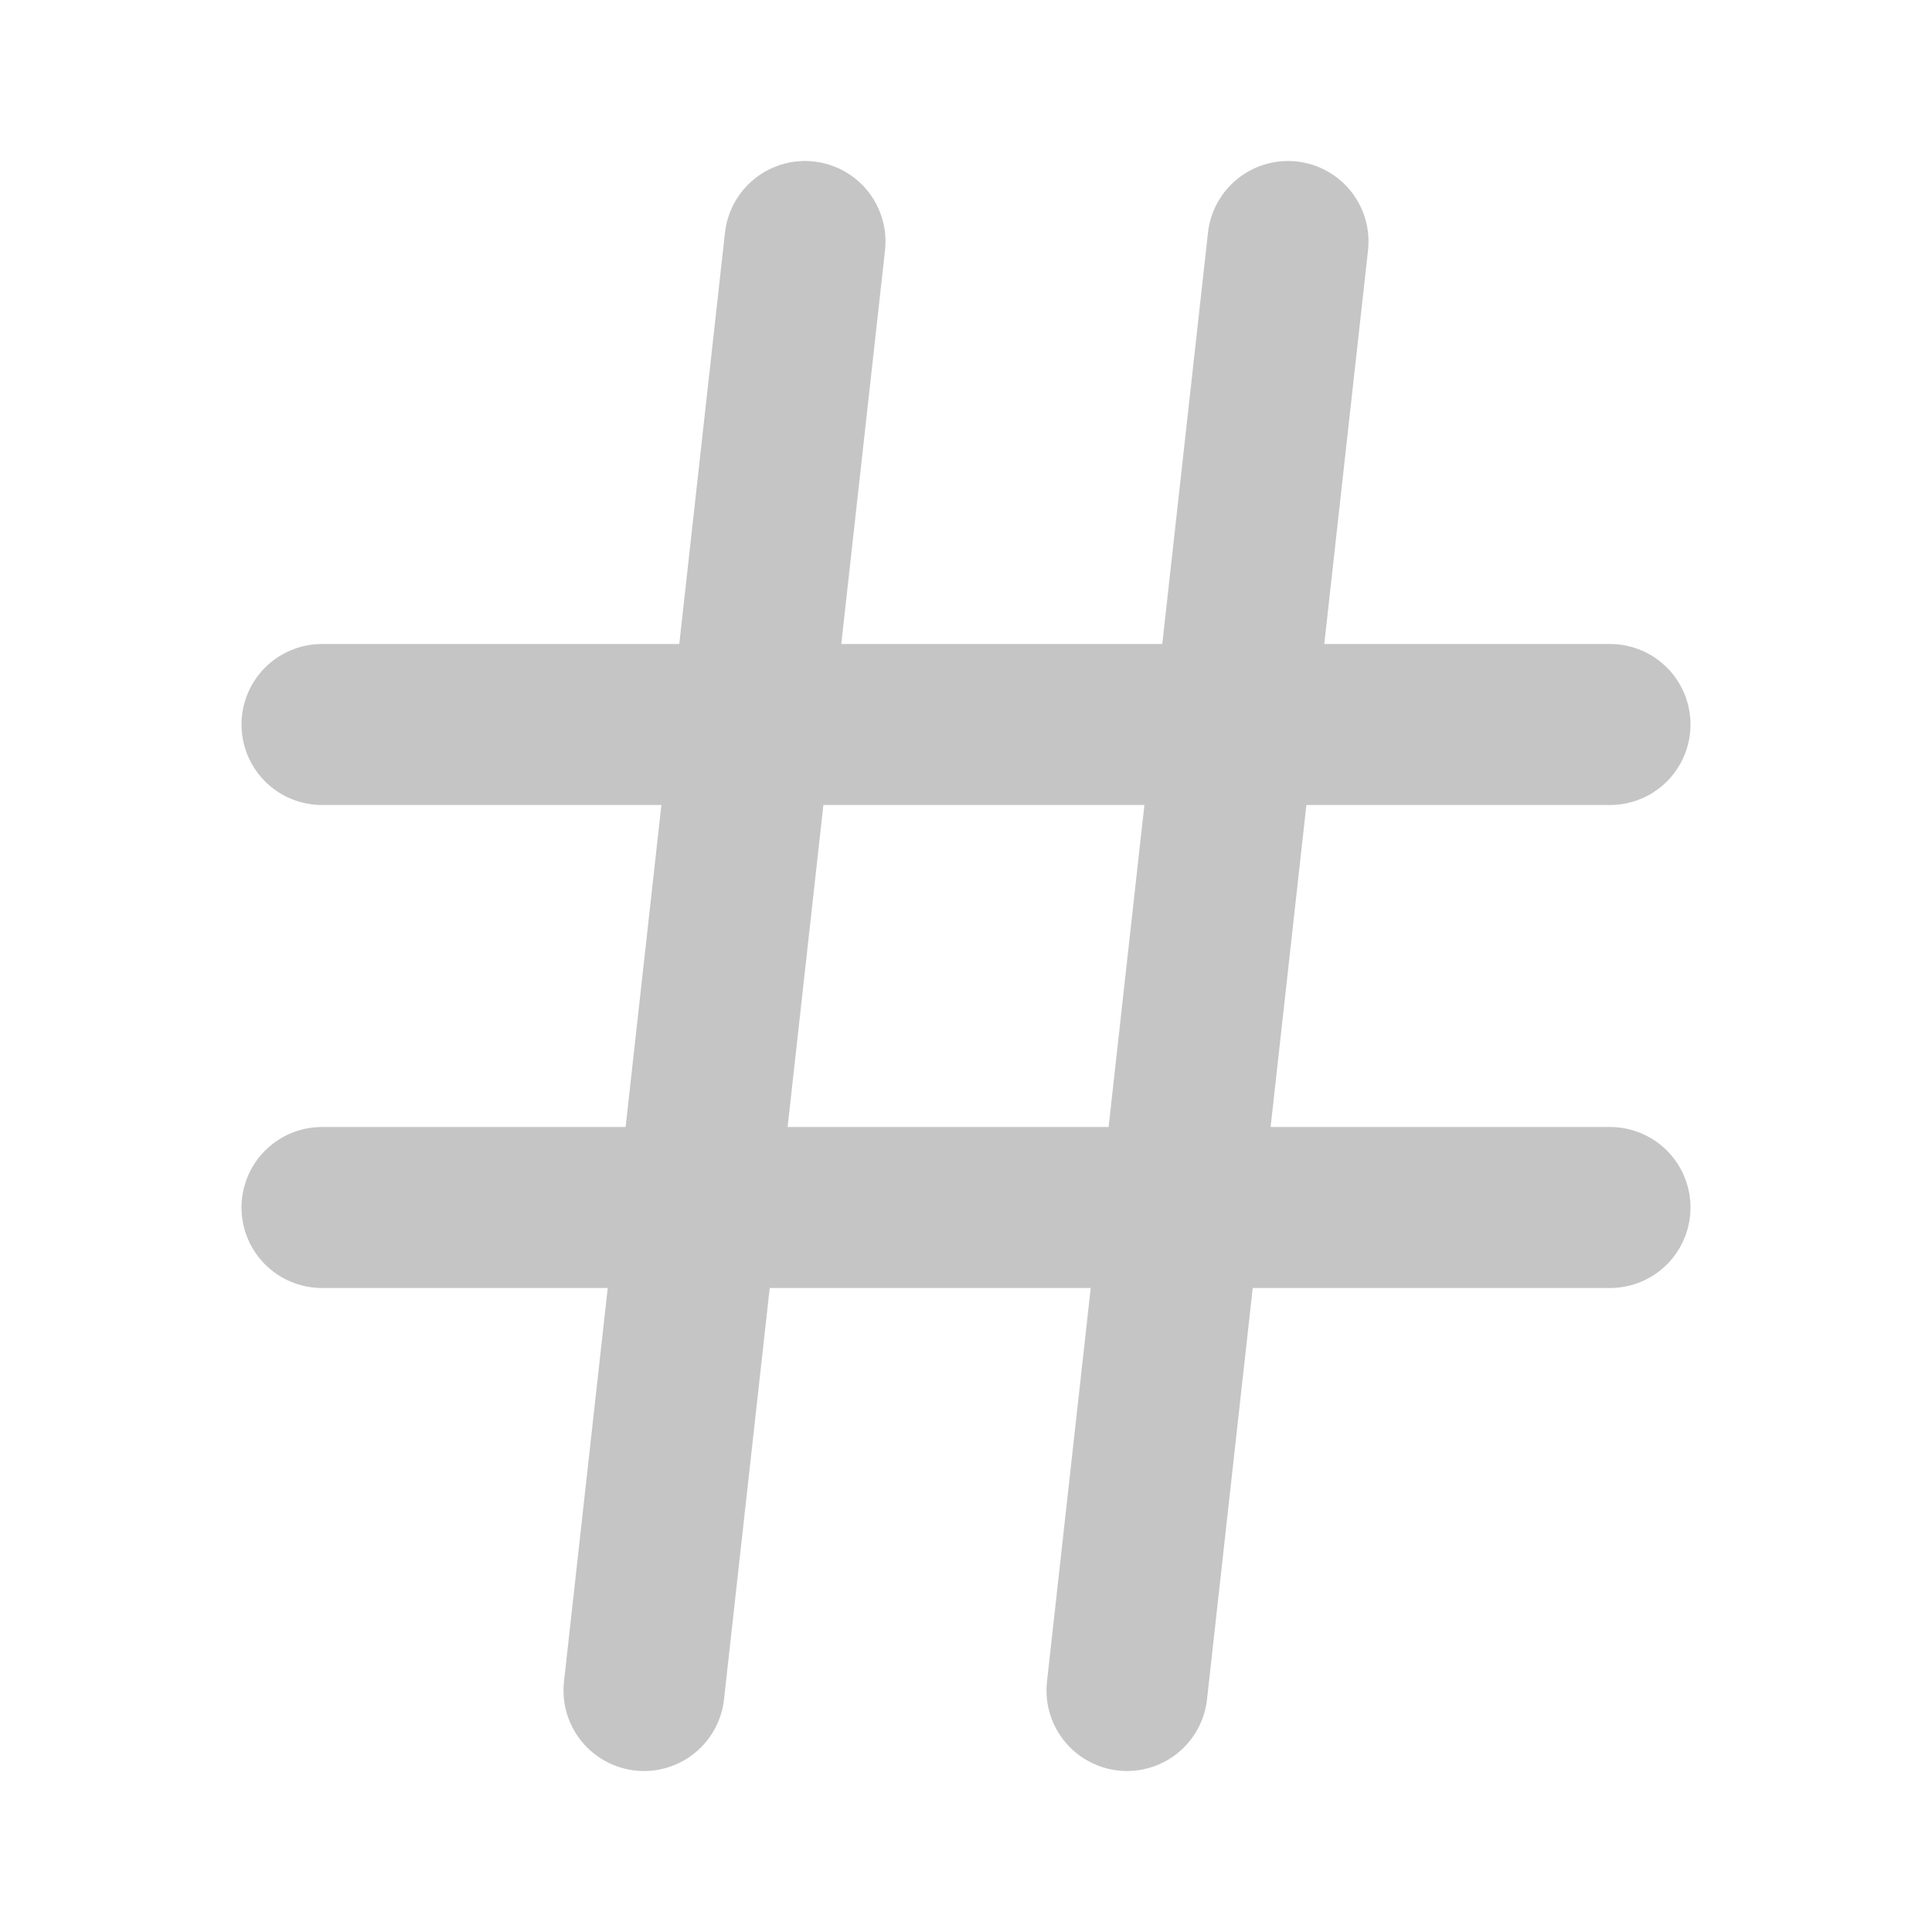
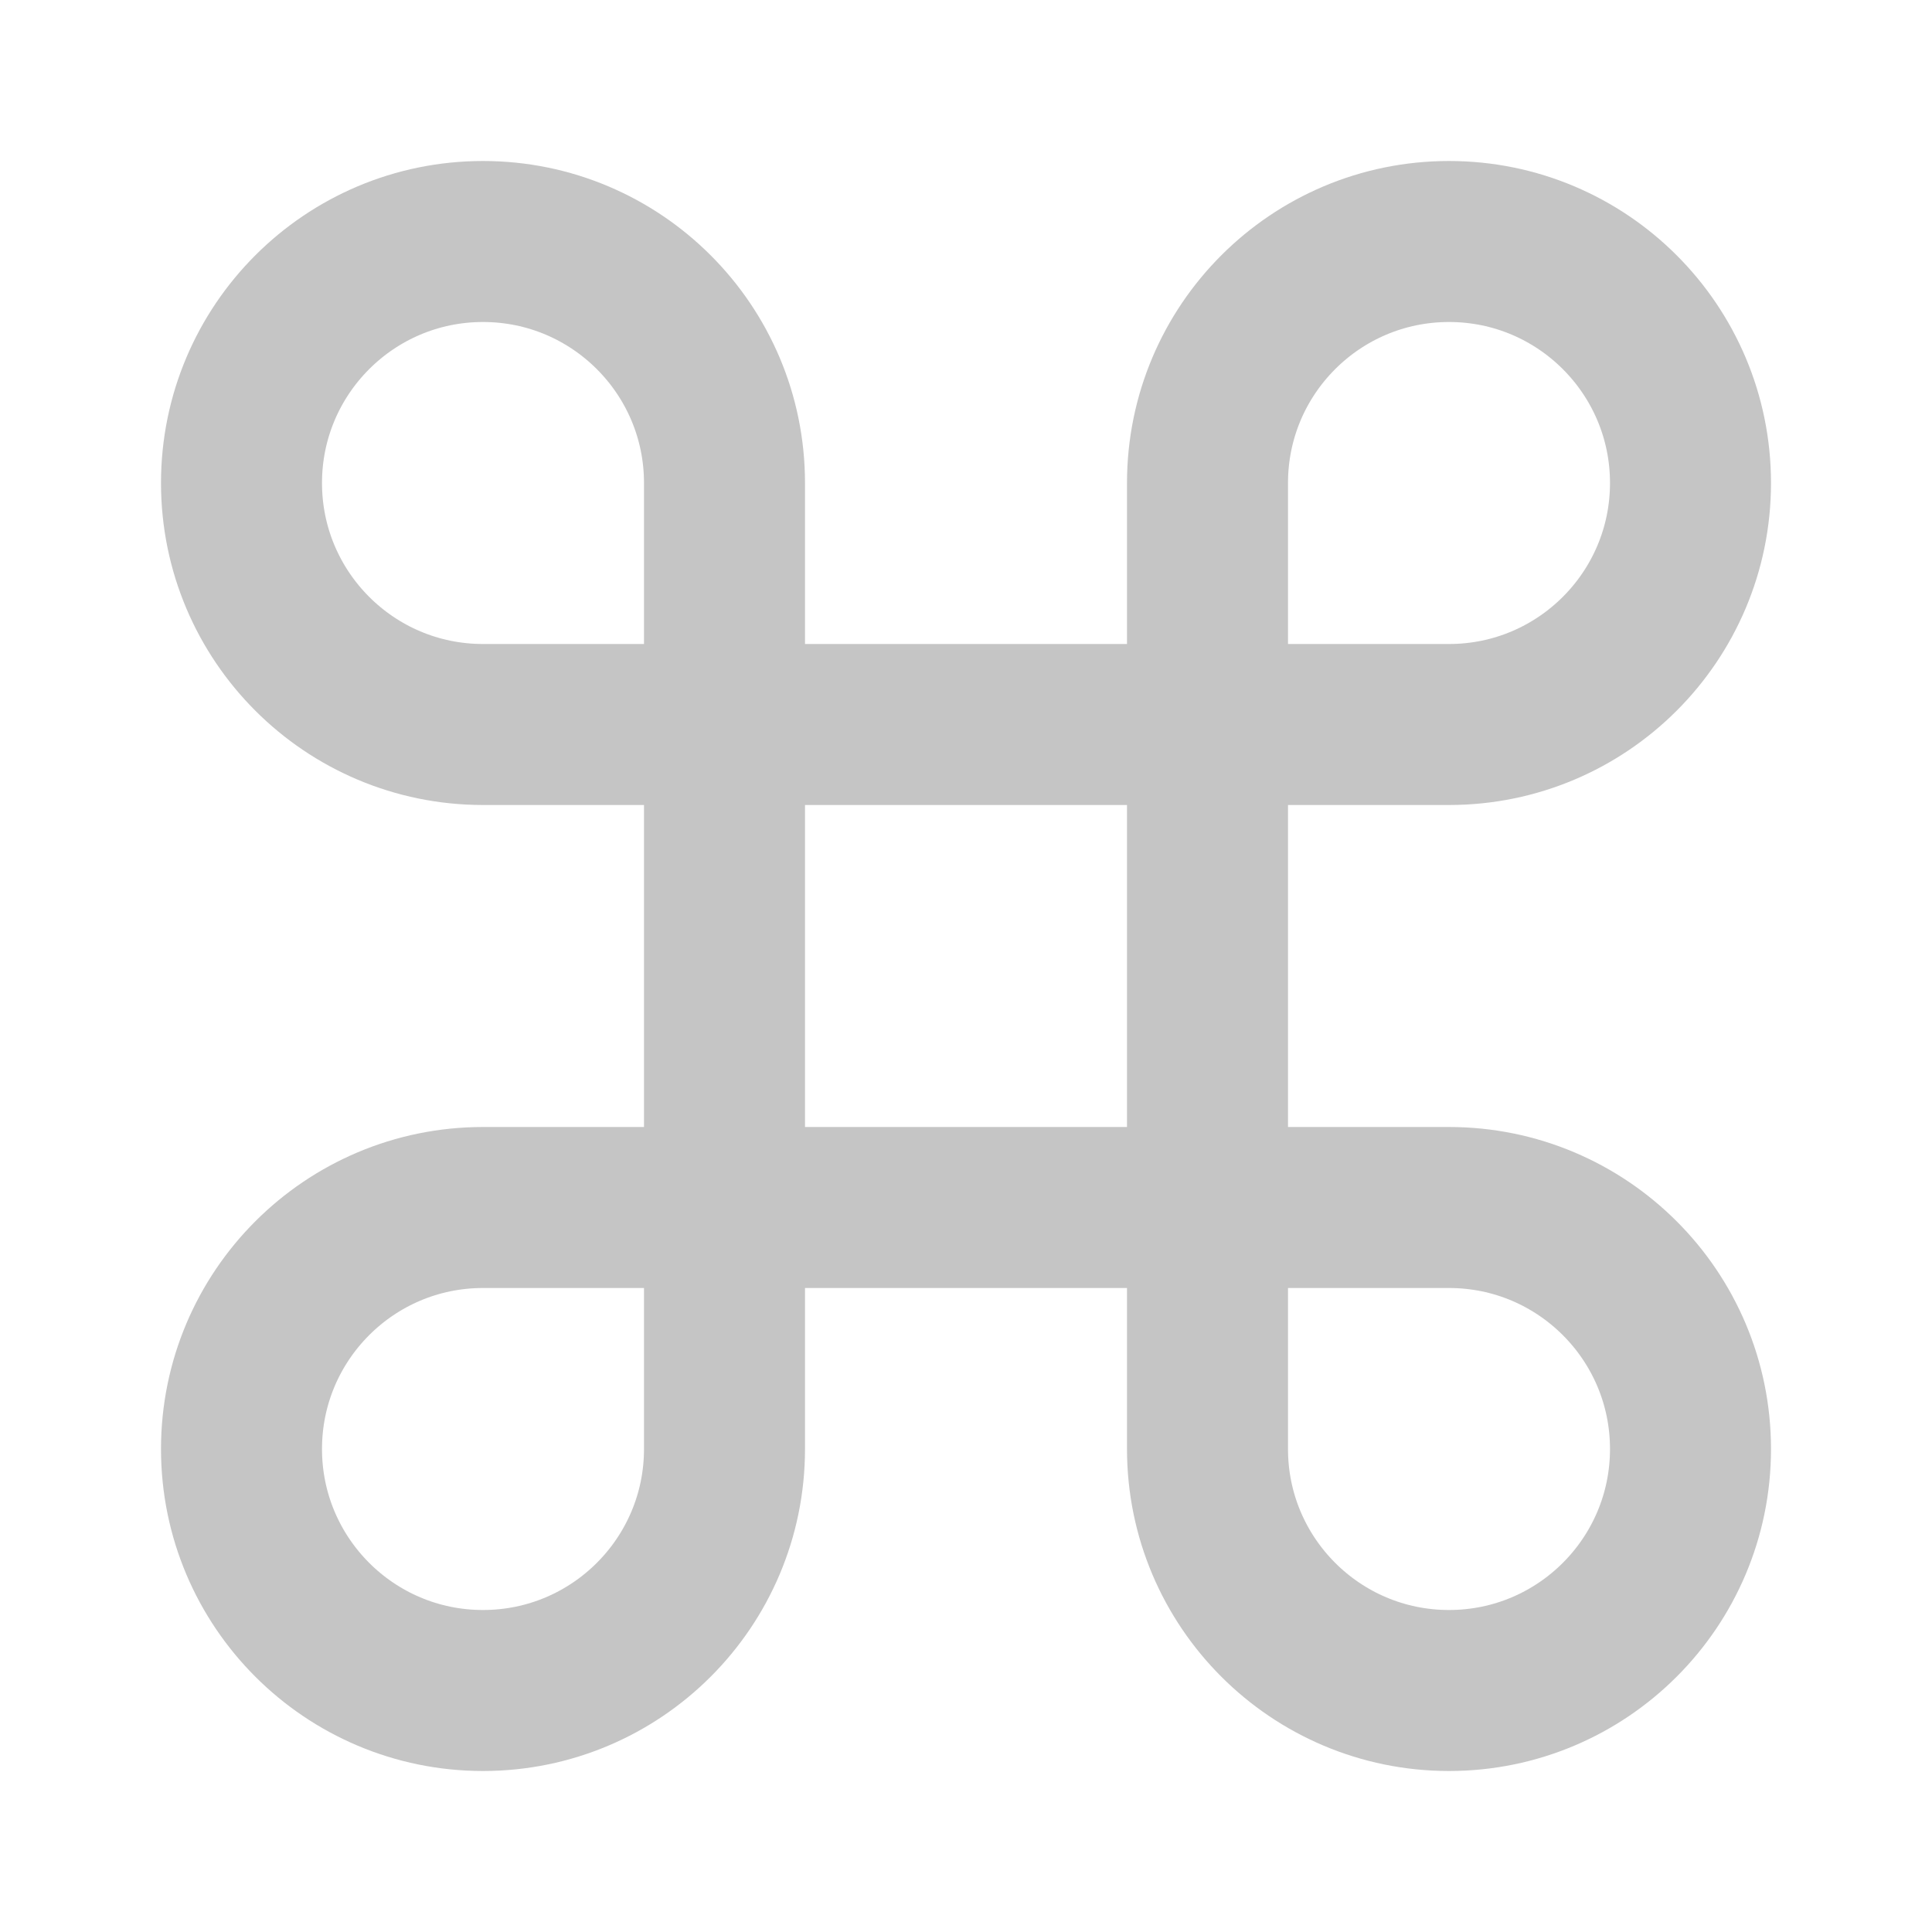
- <svg xmlns="http://www.w3.org/2000/svg" width="24" height="24" viewBox="0 0 24 24" fill="none" stroke="#C5C5C5" stroke-width="2" stroke-linecap="round" stroke-linejoin="round" class="feather feather-hash">
-   <line x1="4" y1="9" x2="20" y2="9" />
-   <line x1="4" y1="15" x2="20" y2="15" />
-   <line x1="10" y1="3" x2="8" y2="21" />
-   <line x1="16" y1="3" x2="14" y2="21" />
+ <svg xmlns="http://www.w3.org/2000/svg" width="24" height="24" viewBox="0 0 24 24" fill="none" stroke="#C5C5C5" stroke-width="2" stroke-linecap="round" stroke-linejoin="round" class="feather feather-command">
+   <path d="M18 3a3 3 0 0 0-3 3v12a3 3 0 0 0 3 3 3 3 0 0 0 3-3 3 3 0 0 0-3-3H6a3 3 0 0 0-3 3 3 3 0 0 0 3 3 3 3 0 0 0 3-3V6a3 3 0 0 0-3-3 3 3 0 0 0-3 3 3 3 0 0 0 3 3h12a3 3 0 0 0 3-3 3 3 0 0 0-3-3z" />
</svg>
